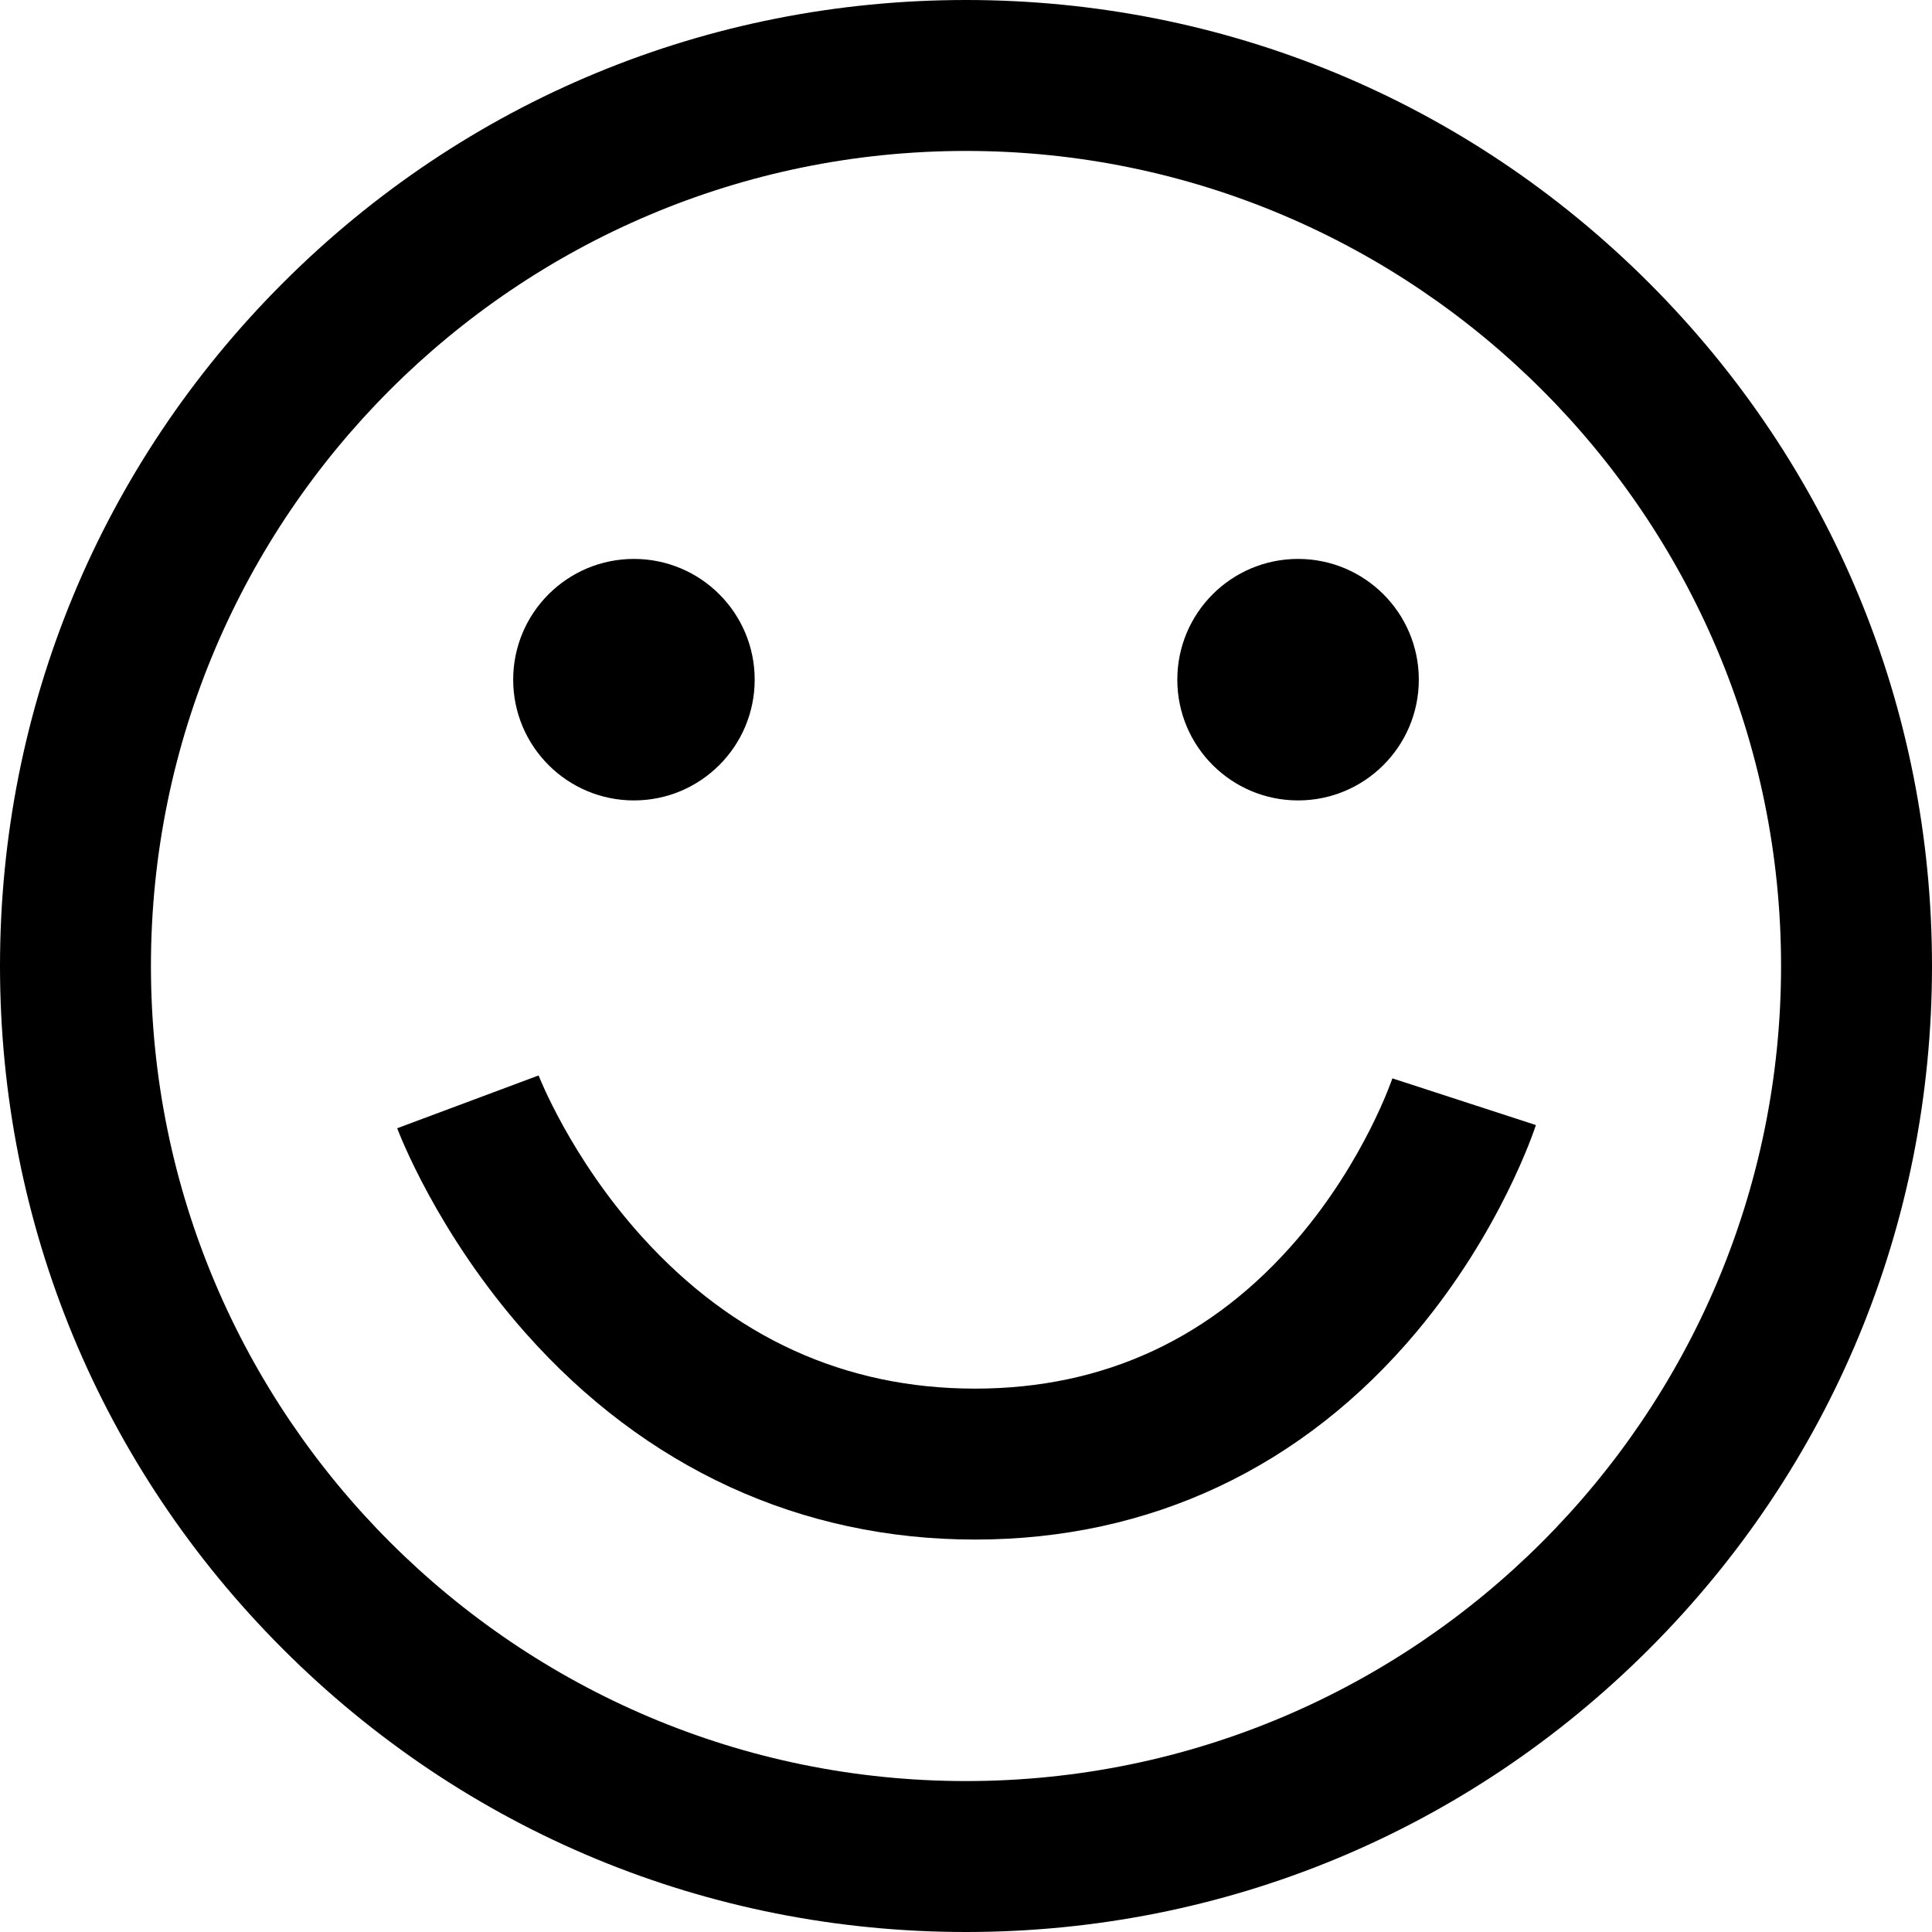
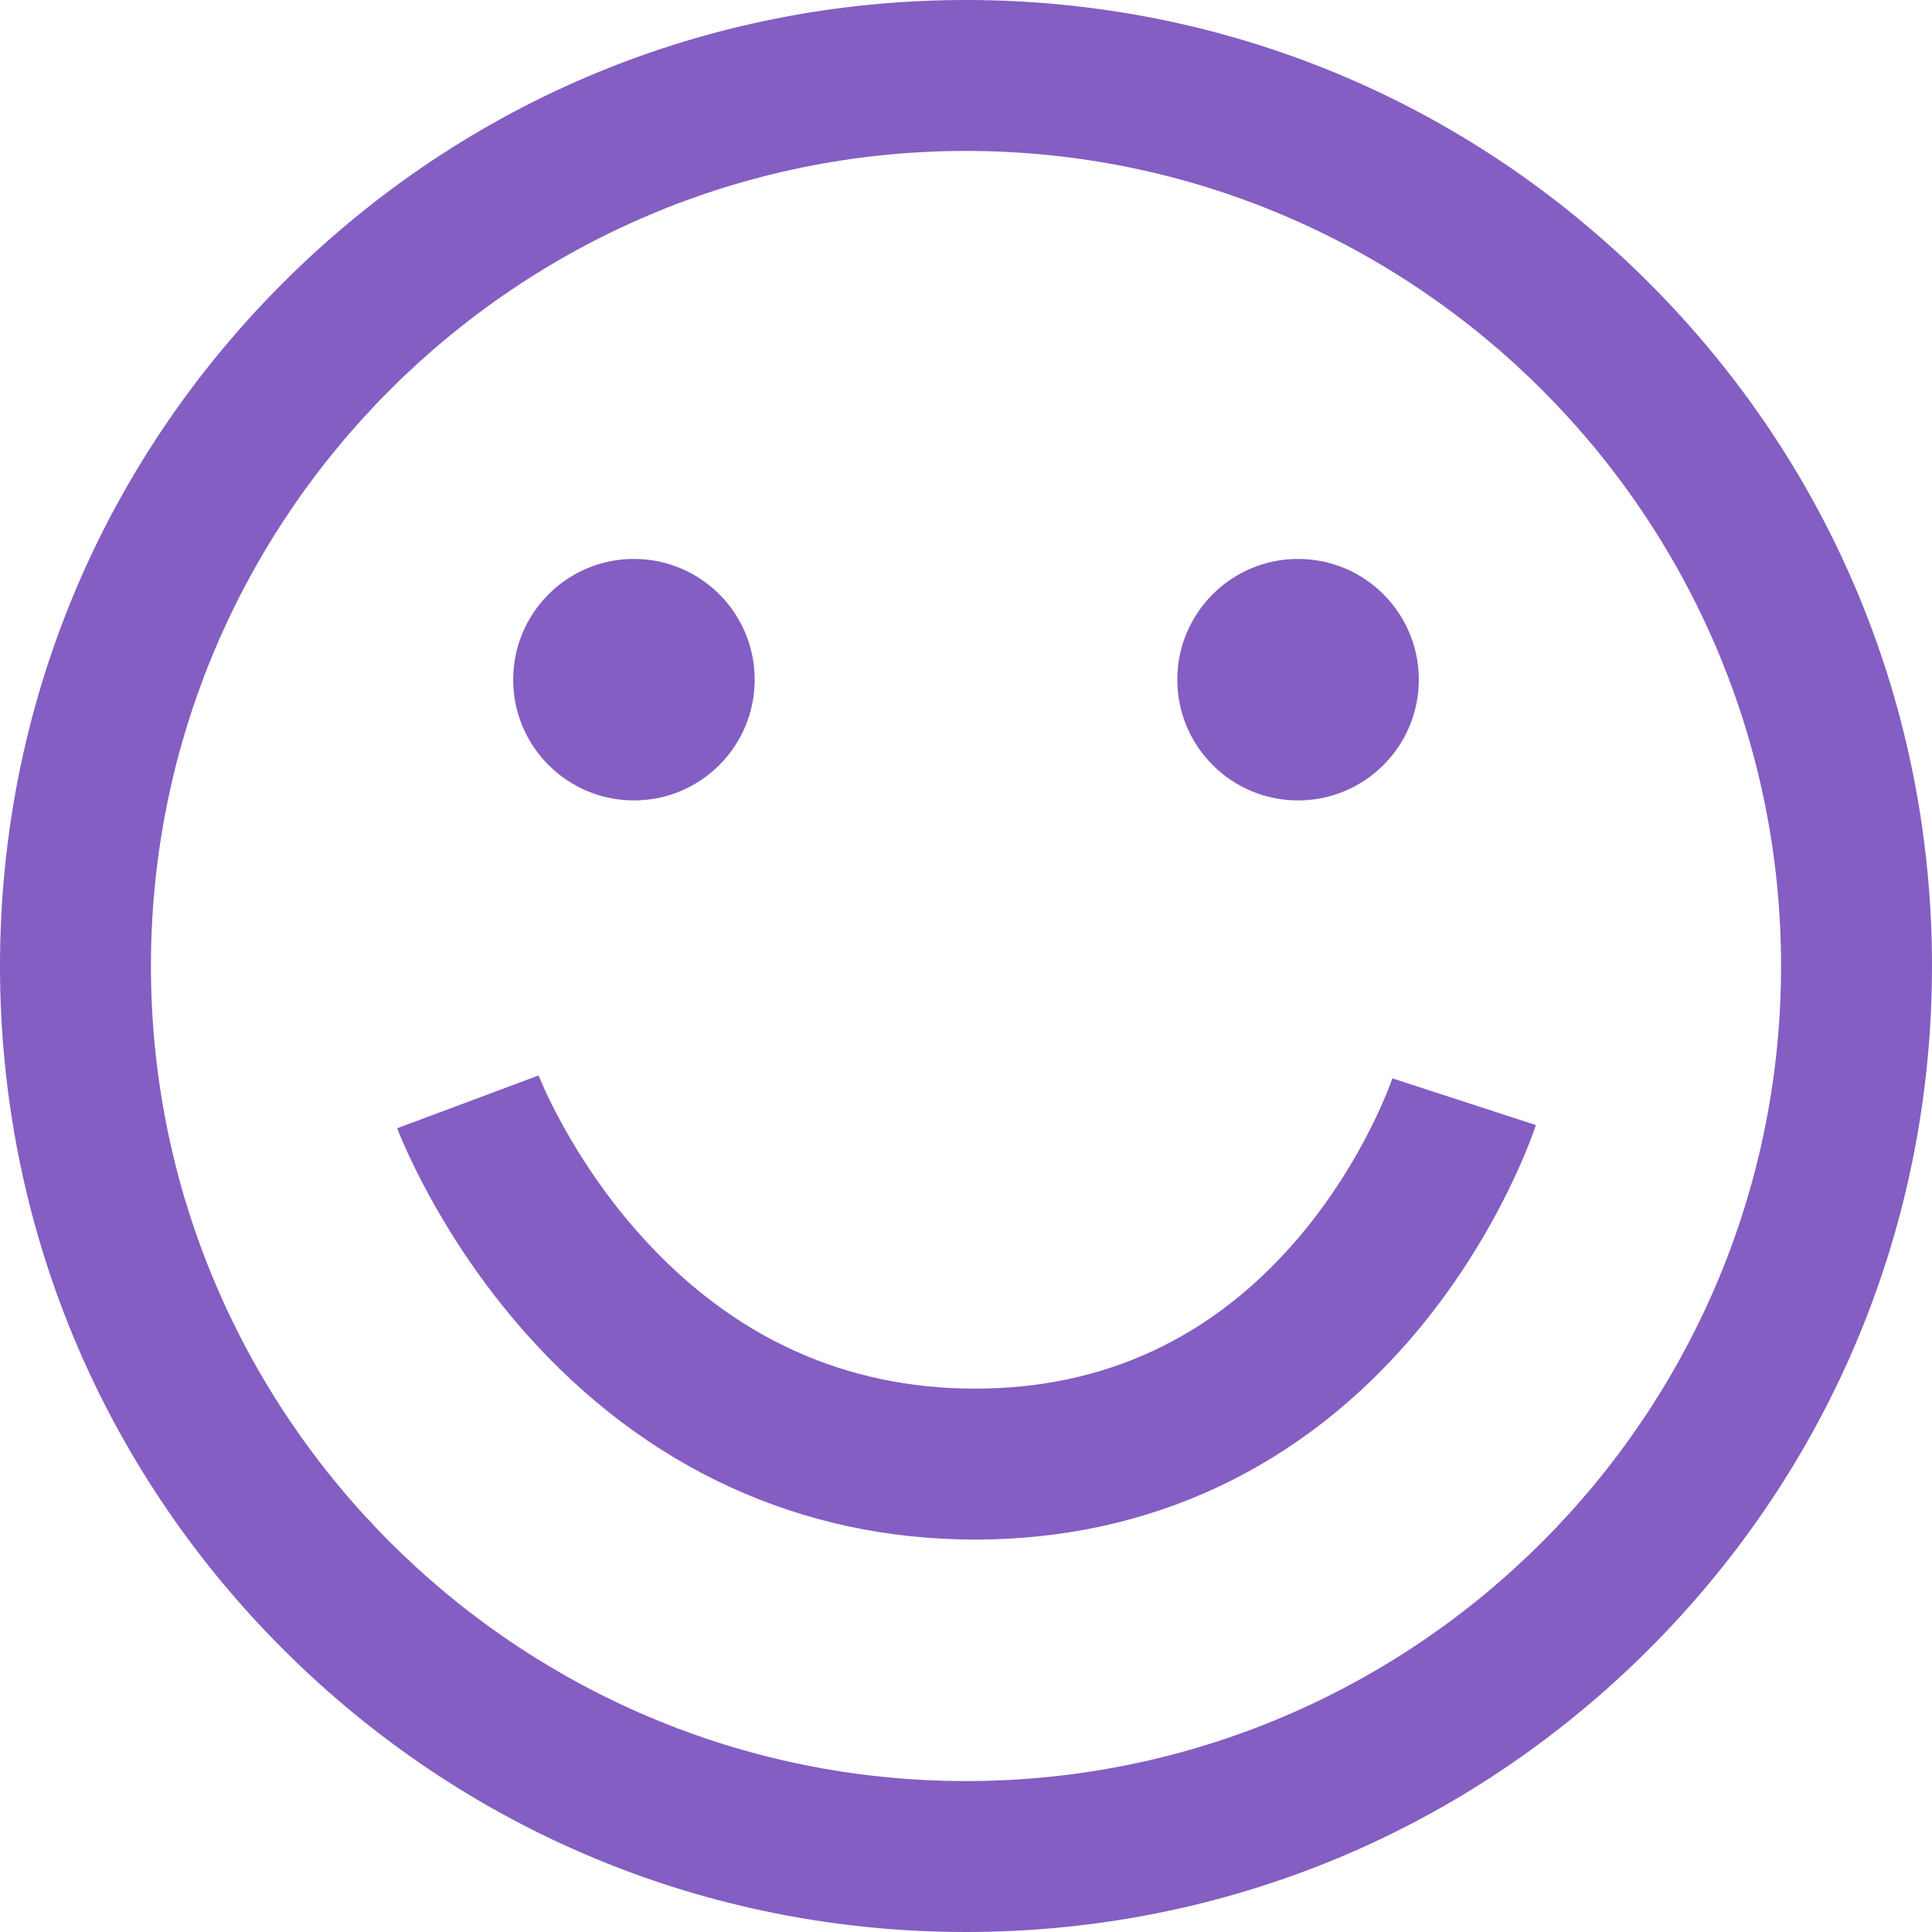
<svg xmlns="http://www.w3.org/2000/svg" version="1.1" id="Capa_1" x="0px" y="0px" viewBox="0 0 512 512" style="enable-background:new 0 0 512 512;" xml:space="preserve">
  <g>
    <g>
-       <path d="M437.02,74.98C388.667,26.629,324.38,0,256,0S123.333,26.629,74.98,74.98C26.629,123.333,0,187.62,0,256    s26.629,132.668,74.98,181.02C123.333,485.371,187.62,512,256,512s132.667-26.629,181.02-74.98    C485.371,388.668,512,324.38,512,256S485.371,123.333,437.02,74.98z M256,472c-119.103,0-216-96.897-216-216S136.897,40,256,40    s216,96.897,216,216S375.103,472,256,472z" />
+       <path fill="#845EC2" d="M437.02,74.98C388.667,26.629,324.38,0,256,0S123.333,26.629,74.98,74.98C26.629,123.333,0,187.62,0,256    s26.629,132.668,74.98,181.02C123.333,485.371,187.62,512,256,512s132.667-26.629,181.02-74.98    C485.371,388.668,512,324.38,512,256S485.371,123.333,437.02,74.98z M256,472c-119.103,0-216-96.897-216-216S136.897,40,256,40    s216,96.897,216,216S375.103,472,256,472z" />
    </g>
  </g>
  <g>
    <g>
-       <path d="M368.993,285.776c-0.072,0.214-7.298,21.626-25.02,42.393C321.419,354.599,292.628,368,258.4,368    c-34.475,0-64.195-13.561-88.333-40.303c-18.92-20.962-27.272-42.54-27.33-42.691l-37.475,13.99    c0.42,1.122,10.533,27.792,34.013,54.273C171.022,389.074,212.215,408,258.4,408c46.412,0,86.904-19.076,117.099-55.166    c22.318-26.675,31.165-53.55,31.531-54.681L368.993,285.776z" />
+       <path fill="#845EC2" d="M368.993,285.776c-0.072,0.214-7.298,21.626-25.02,42.393C321.419,354.599,292.628,368,258.4,368    c-34.475,0-64.195-13.561-88.333-40.303c-18.92-20.962-27.272-42.54-27.33-42.691l-37.475,13.99    c0.42,1.122,10.533,27.792,34.013,54.273C171.022,389.074,212.215,408,258.4,408c46.412,0,86.904-19.076,117.099-55.166    c22.318-26.675,31.165-53.55,31.531-54.681L368.993,285.776z" />
    </g>
  </g>
  <g>
    <g>
-       <circle cx="168" cy="180.12" r="32" />
+       <circle fill="#845EC2" cx="168" cy="180.12" r="32" />
    </g>
  </g>
  <g>
    <g>
-       <circle cx="344" cy="180.12" r="32" />
+       <circle fill="#845EC2" cx="344" cy="180.12" r="32" />
    </g>
  </g>
  <g>
</g>
  <g>
</g>
  <g>
</g>
  <g>
</g>
  <g>
</g>
  <g>
</g>
  <g>
</g>
  <g>
</g>
  <g>
</g>
  <g>
</g>
  <g>
</g>
  <g>
</g>
  <g>
</g>
  <g>
</g>
  <g>
</g>
</svg>
